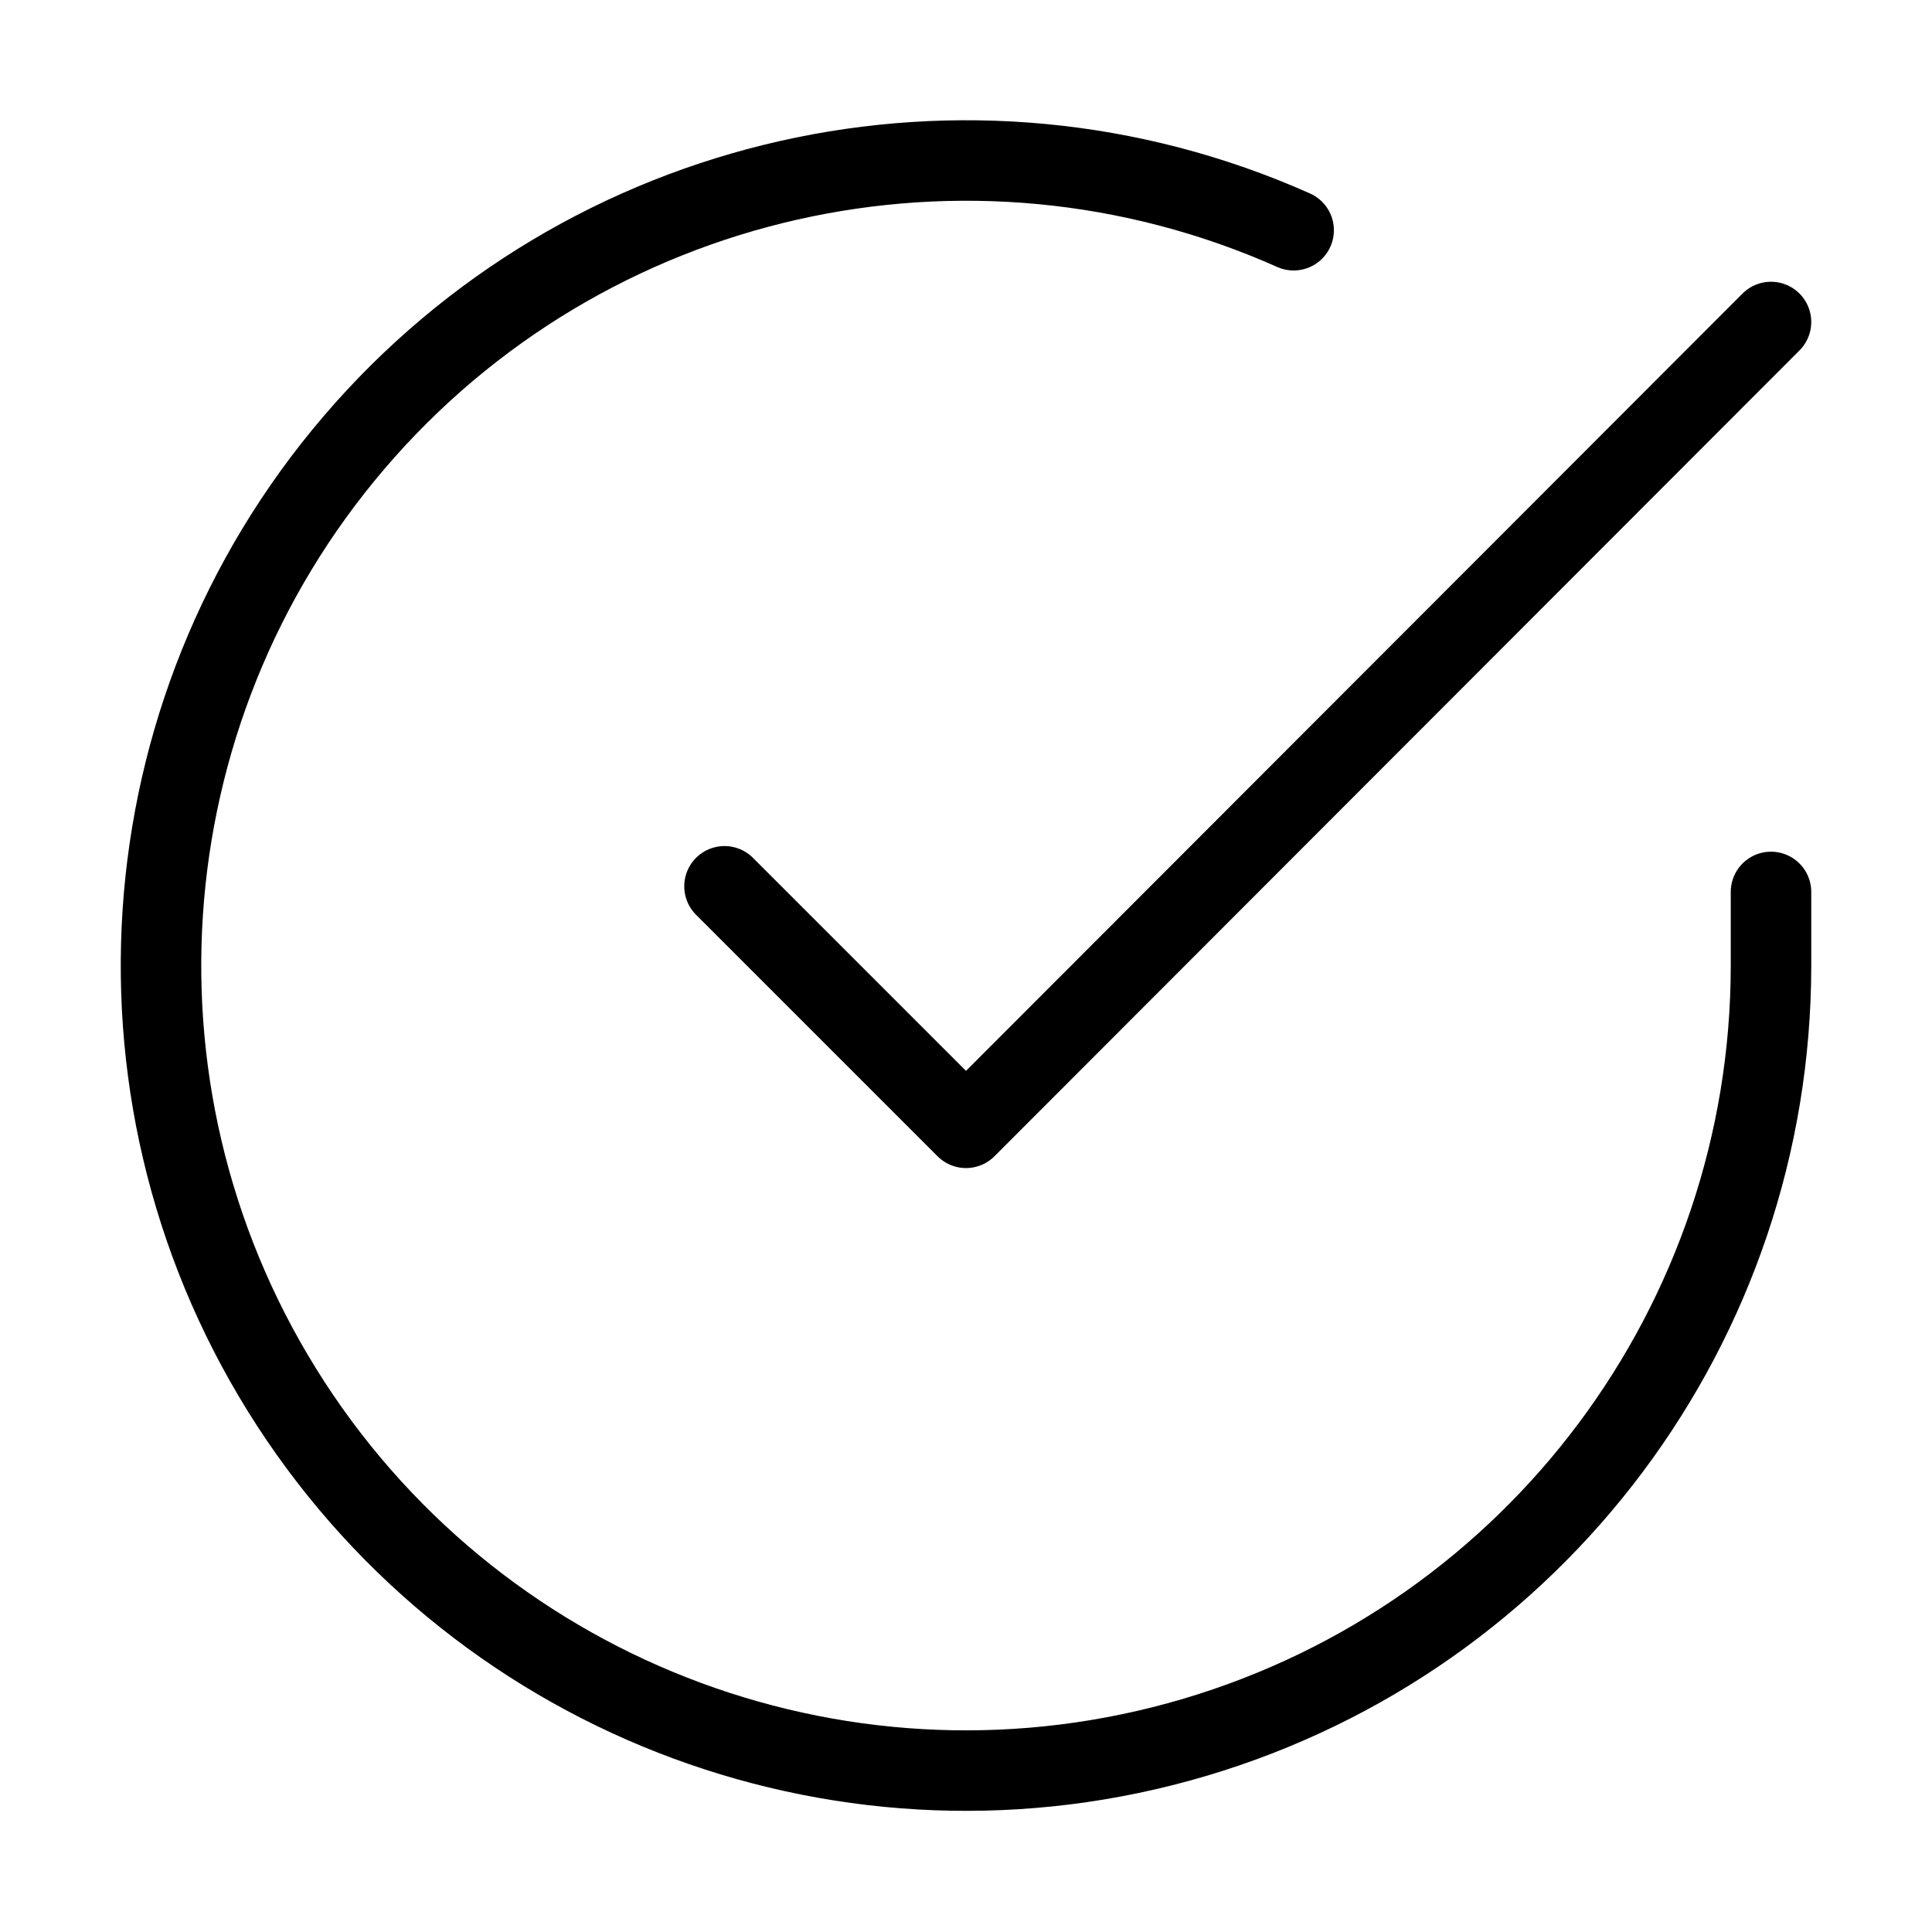
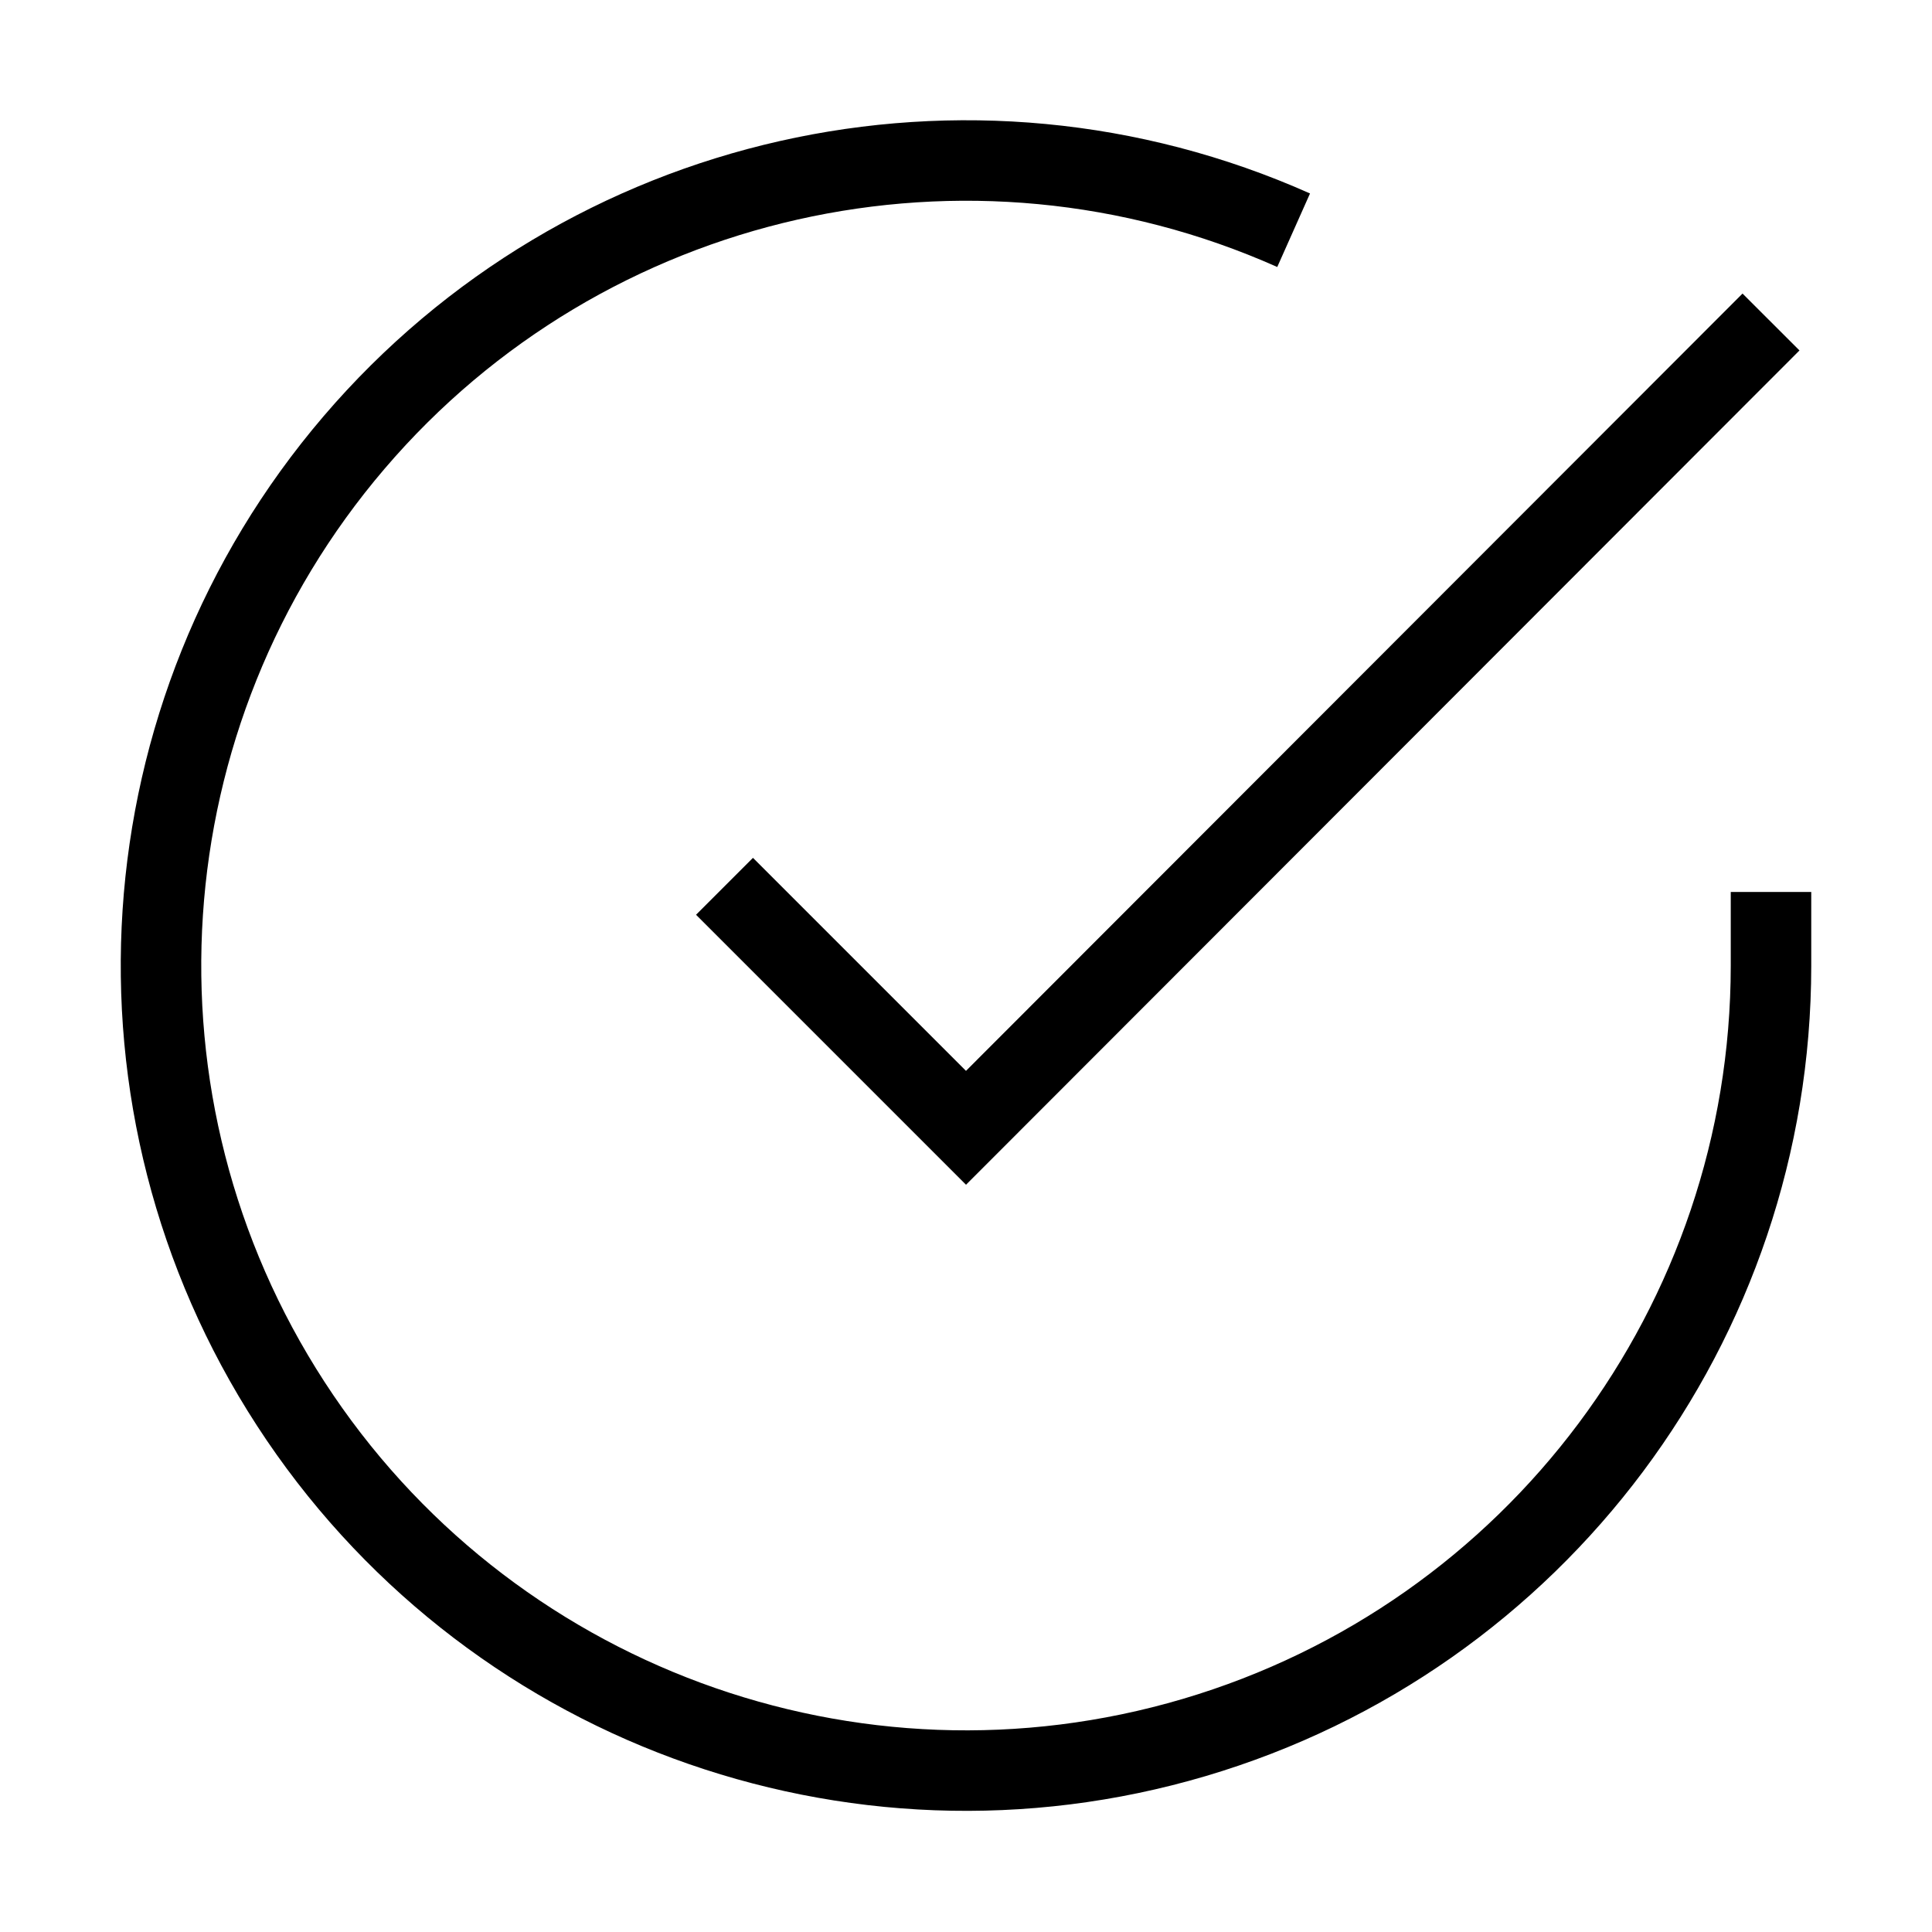
- <svg xmlns="http://www.w3.org/2000/svg" width="24" height="24" viewBox="0 0 24 24" fill="none" stroke="currentColor" stroke-width="1" stroke-linecap="round" stroke-linejoin="round" class="feather feather-check-circle">
+ <svg xmlns="http://www.w3.org/2000/svg" width="24" height="24" viewBox="0 0 24 24" fill="none" stroke="currentColor" strokeWidth="1" strokeLinecap="round" strokeLinejoin="round" class="feather feather-check-circle">
  <path d="M22 11.08V12a10 10 0 1 1-5.93-9.14" />
  <polyline points="22 4 12 14.01 9 11.01" />
</svg>
